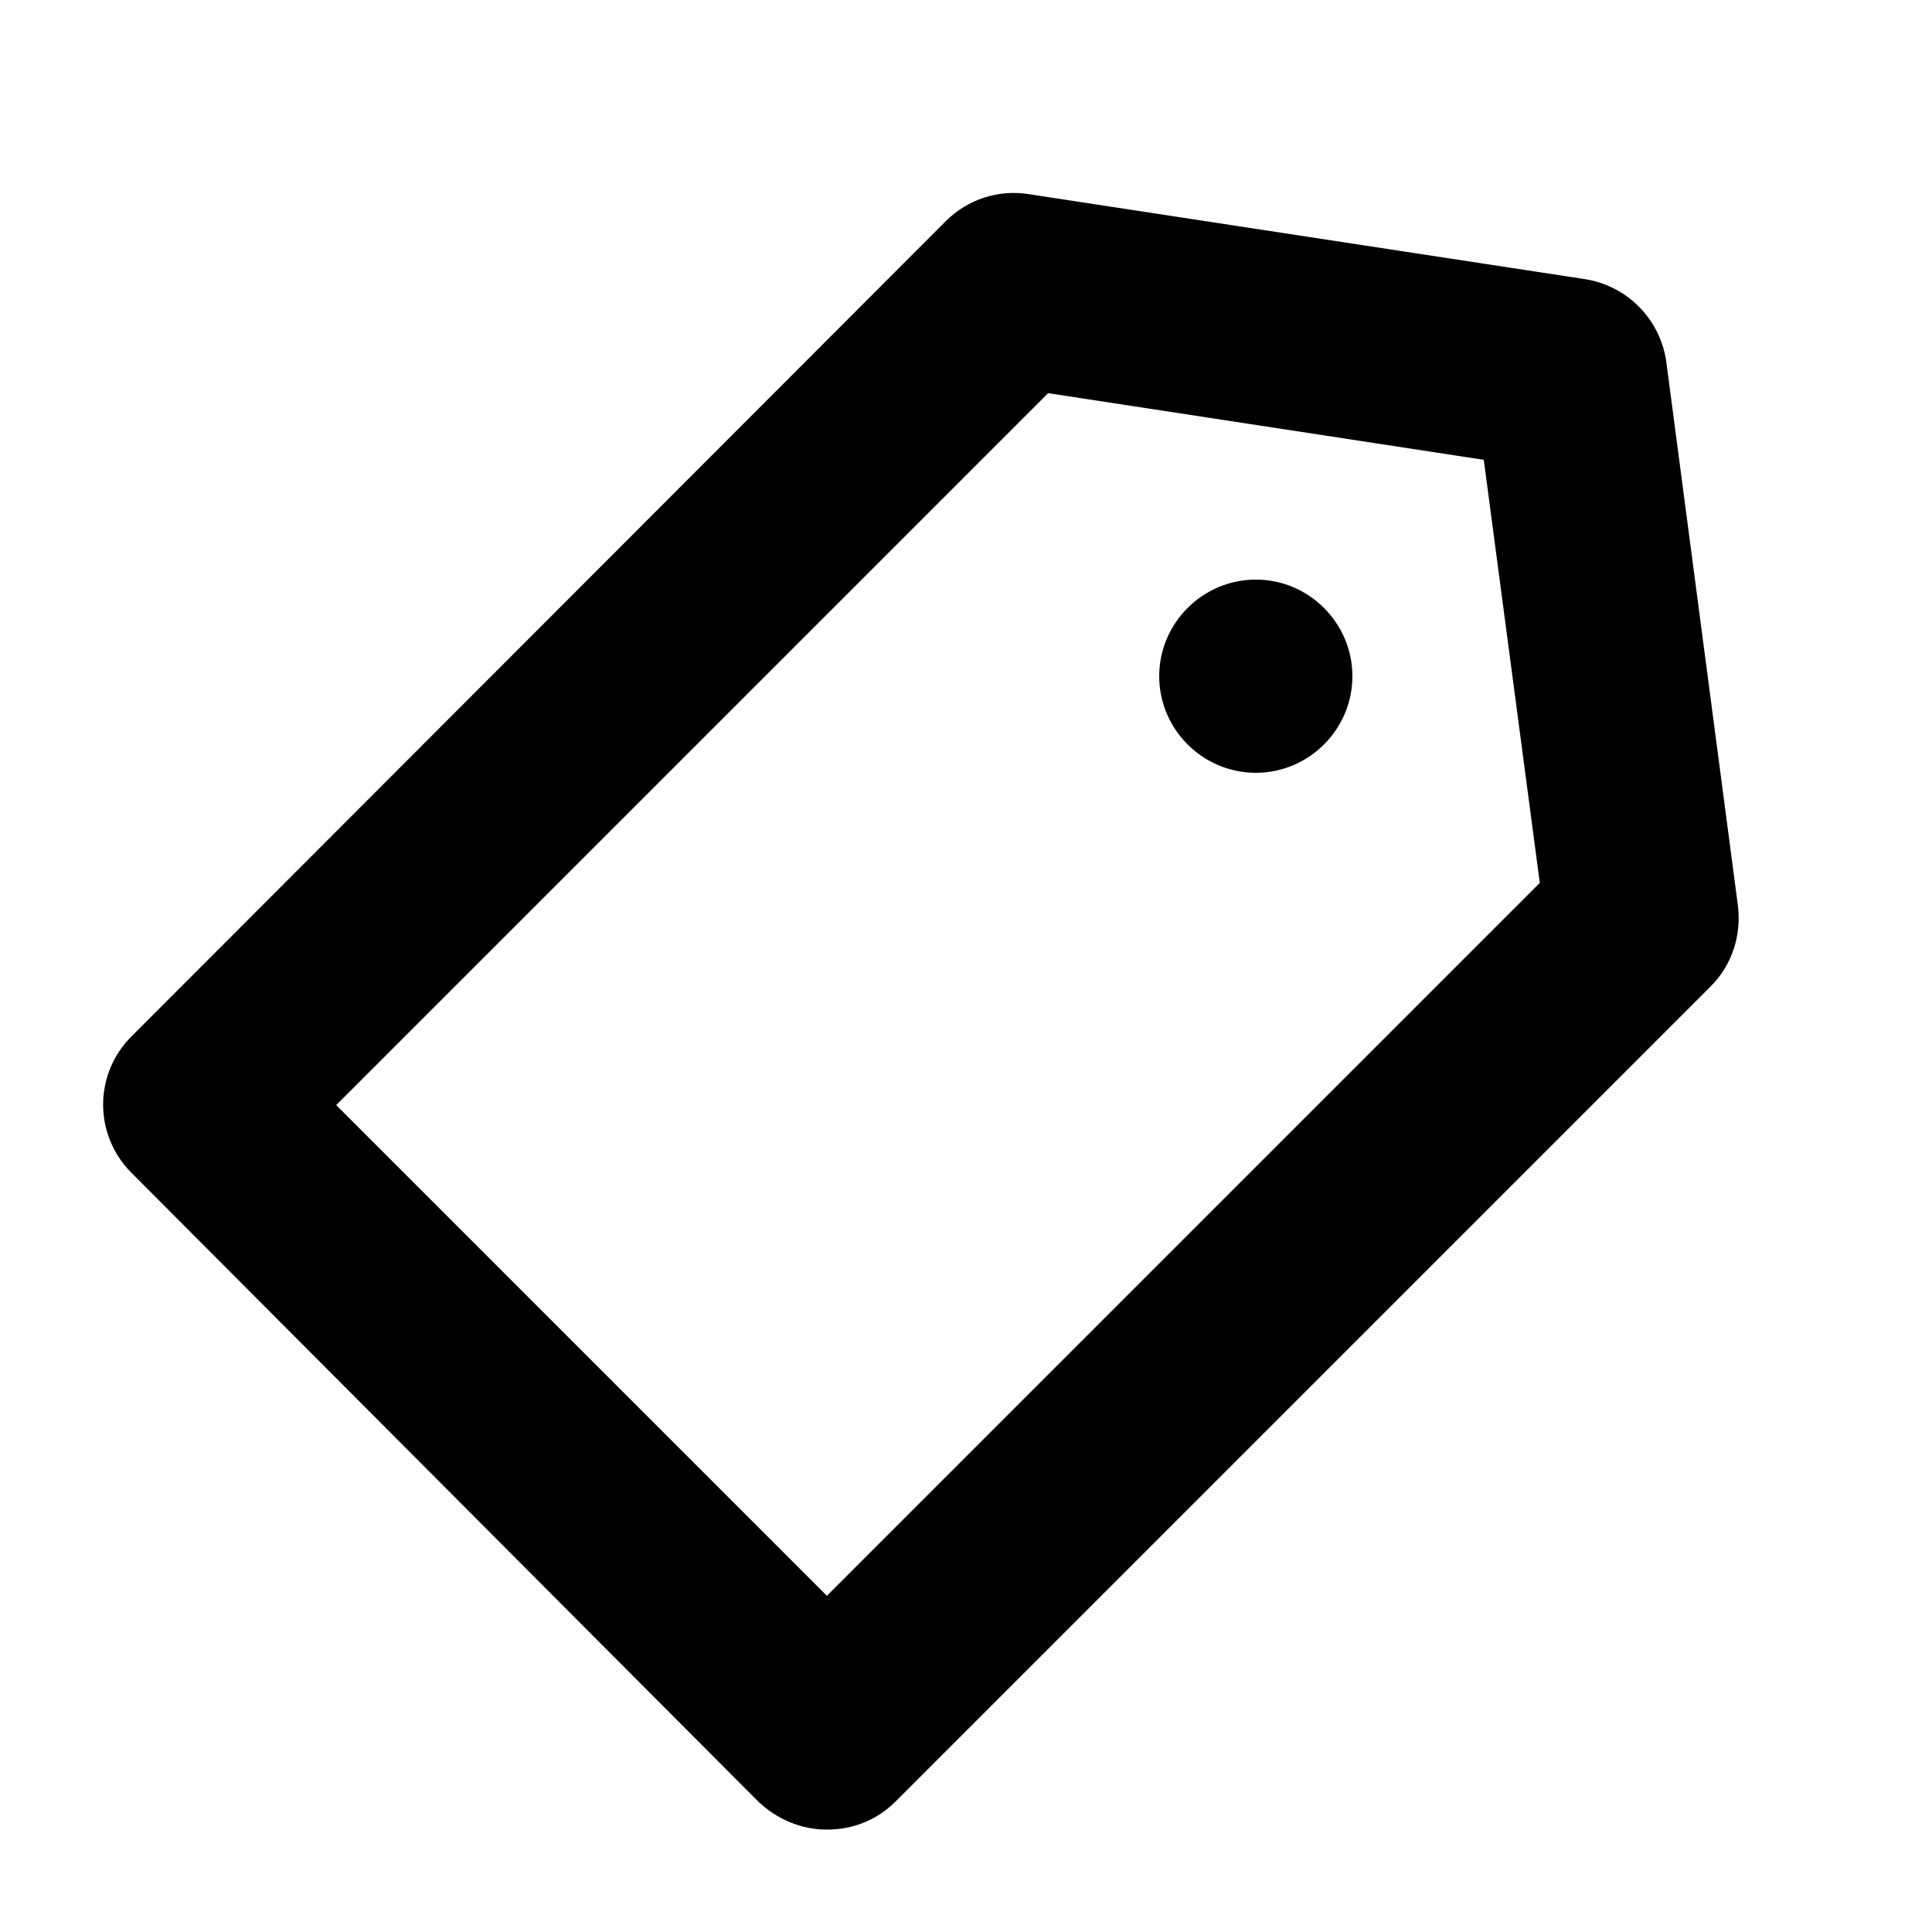
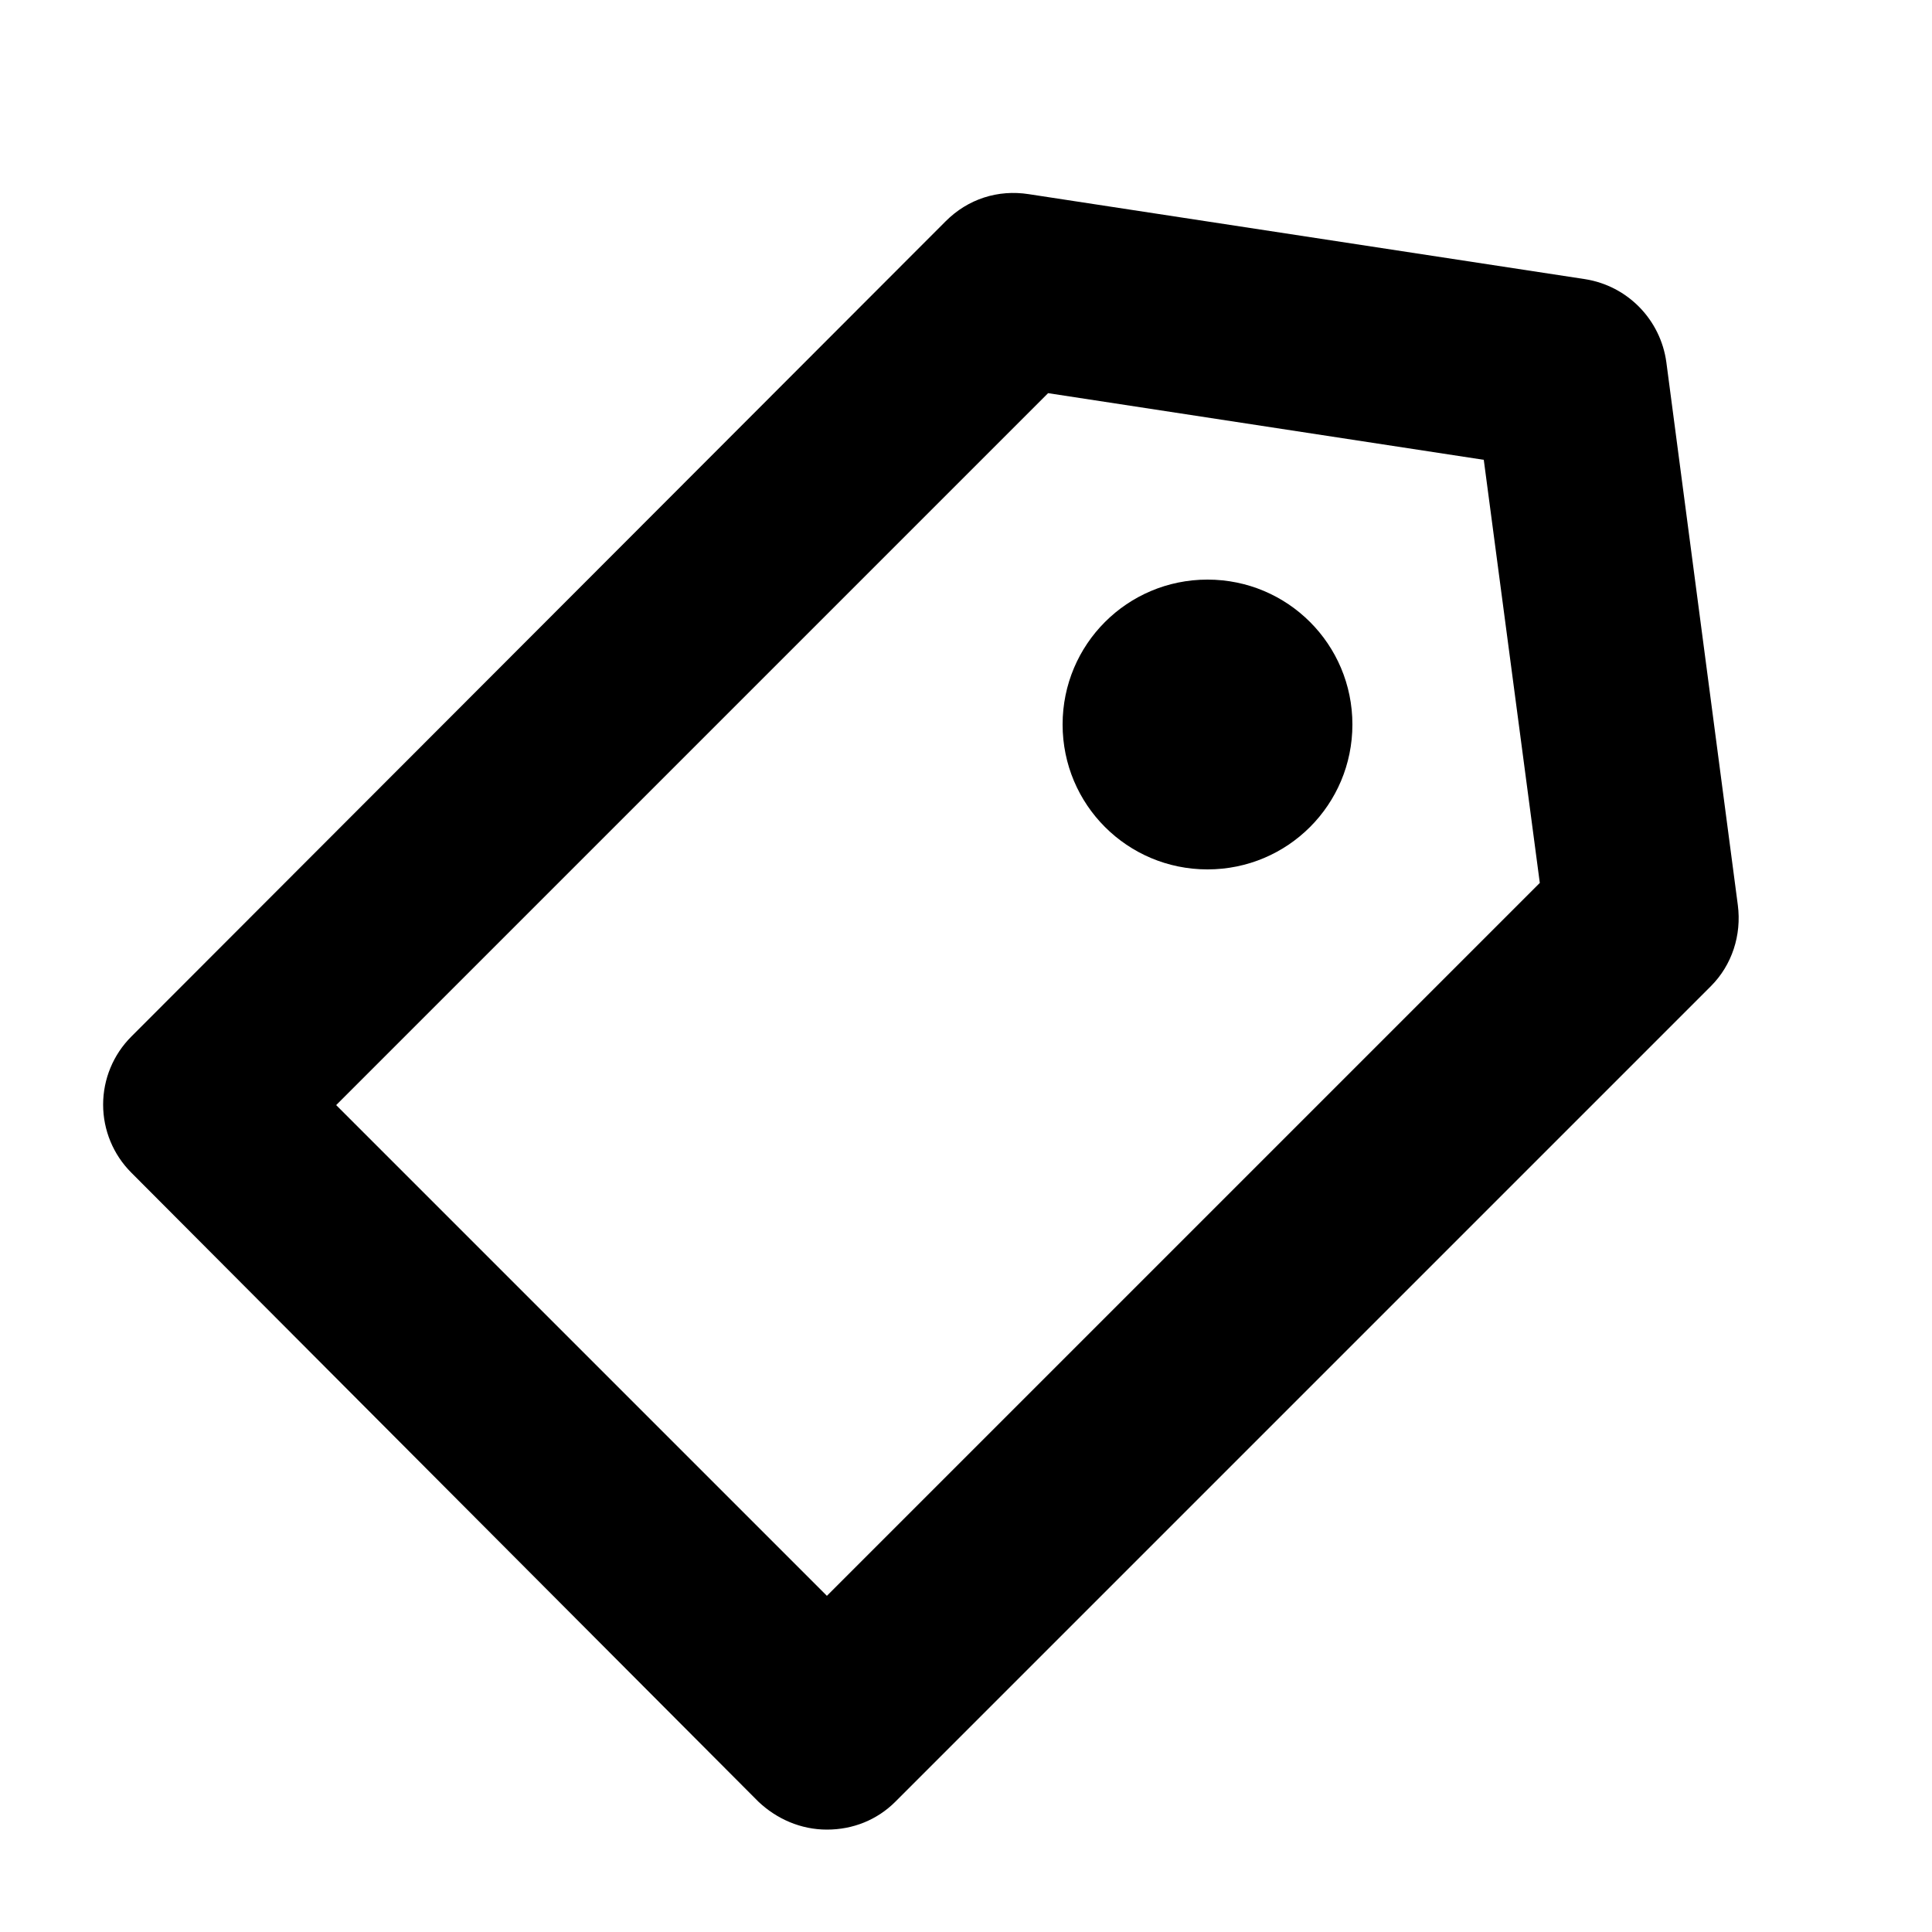
<svg xmlns="http://www.w3.org/2000/svg" width="20" height="20" fill="currentColor" viewBox="0 0 20 20">
-   <path d="M14 7c0 .55-.45 1-1 1s-1-.45-1-1 .45-1 1-1 1 .45 1 1m3.99 2.37c.04.31-.06.62-.28.84l-8.44 8.44c-.19.19-.44.29-.71.29s-.52-.11-.71-.29l-6.49-6.51a.996.996 0 0 1 0-1.41l8.43-8.44c.23-.23.55-.33.86-.28l5.76.88c.44.07.78.42.84.86zm-2.05-.23-.58-4.38-4.51-.69-7.37 7.37 5.08 5.08z" />
+   <path d="M14 7.5c0 .83-.67 1.5-1.5 1.5S11 8.33 11 7.5 11.67 6 12.5 6s1.5.67 1.5 1.5m3.99 1.87c.04.31-.06.62-.28.84l-8.44 8.44c-.19.19-.44.29-.71.29s-.52-.11-.71-.29l-6.49-6.51a.996.996 0 0 1 0-1.41l8.43-8.44c.23-.23.54-.33.86-.28l5.76.88c.44.07.78.42.84.86zm-2.05-.23-.58-4.38-4.51-.69-7.37 7.37 5.08 5.08z" />
</svg>
